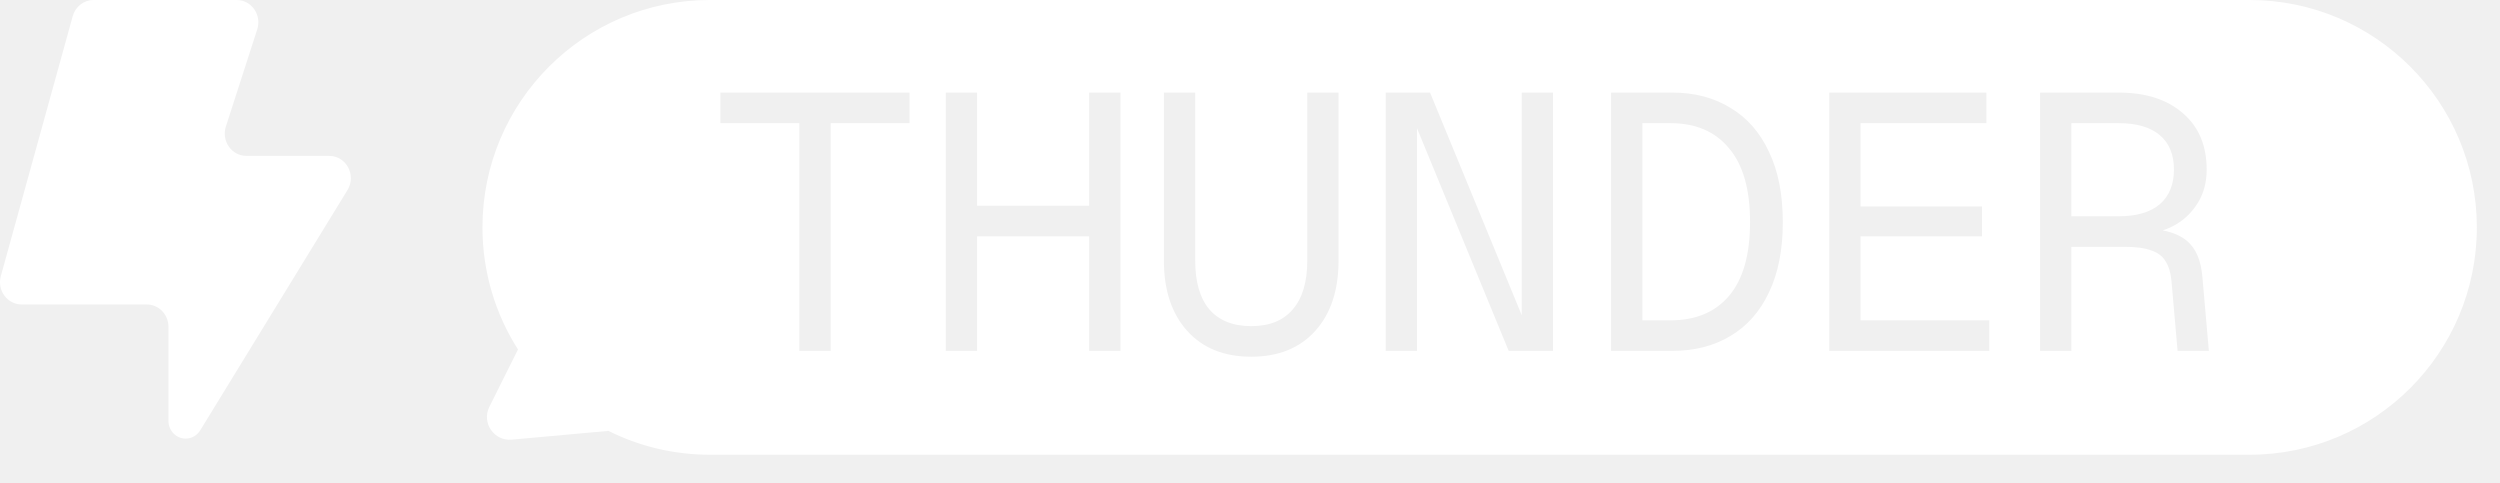
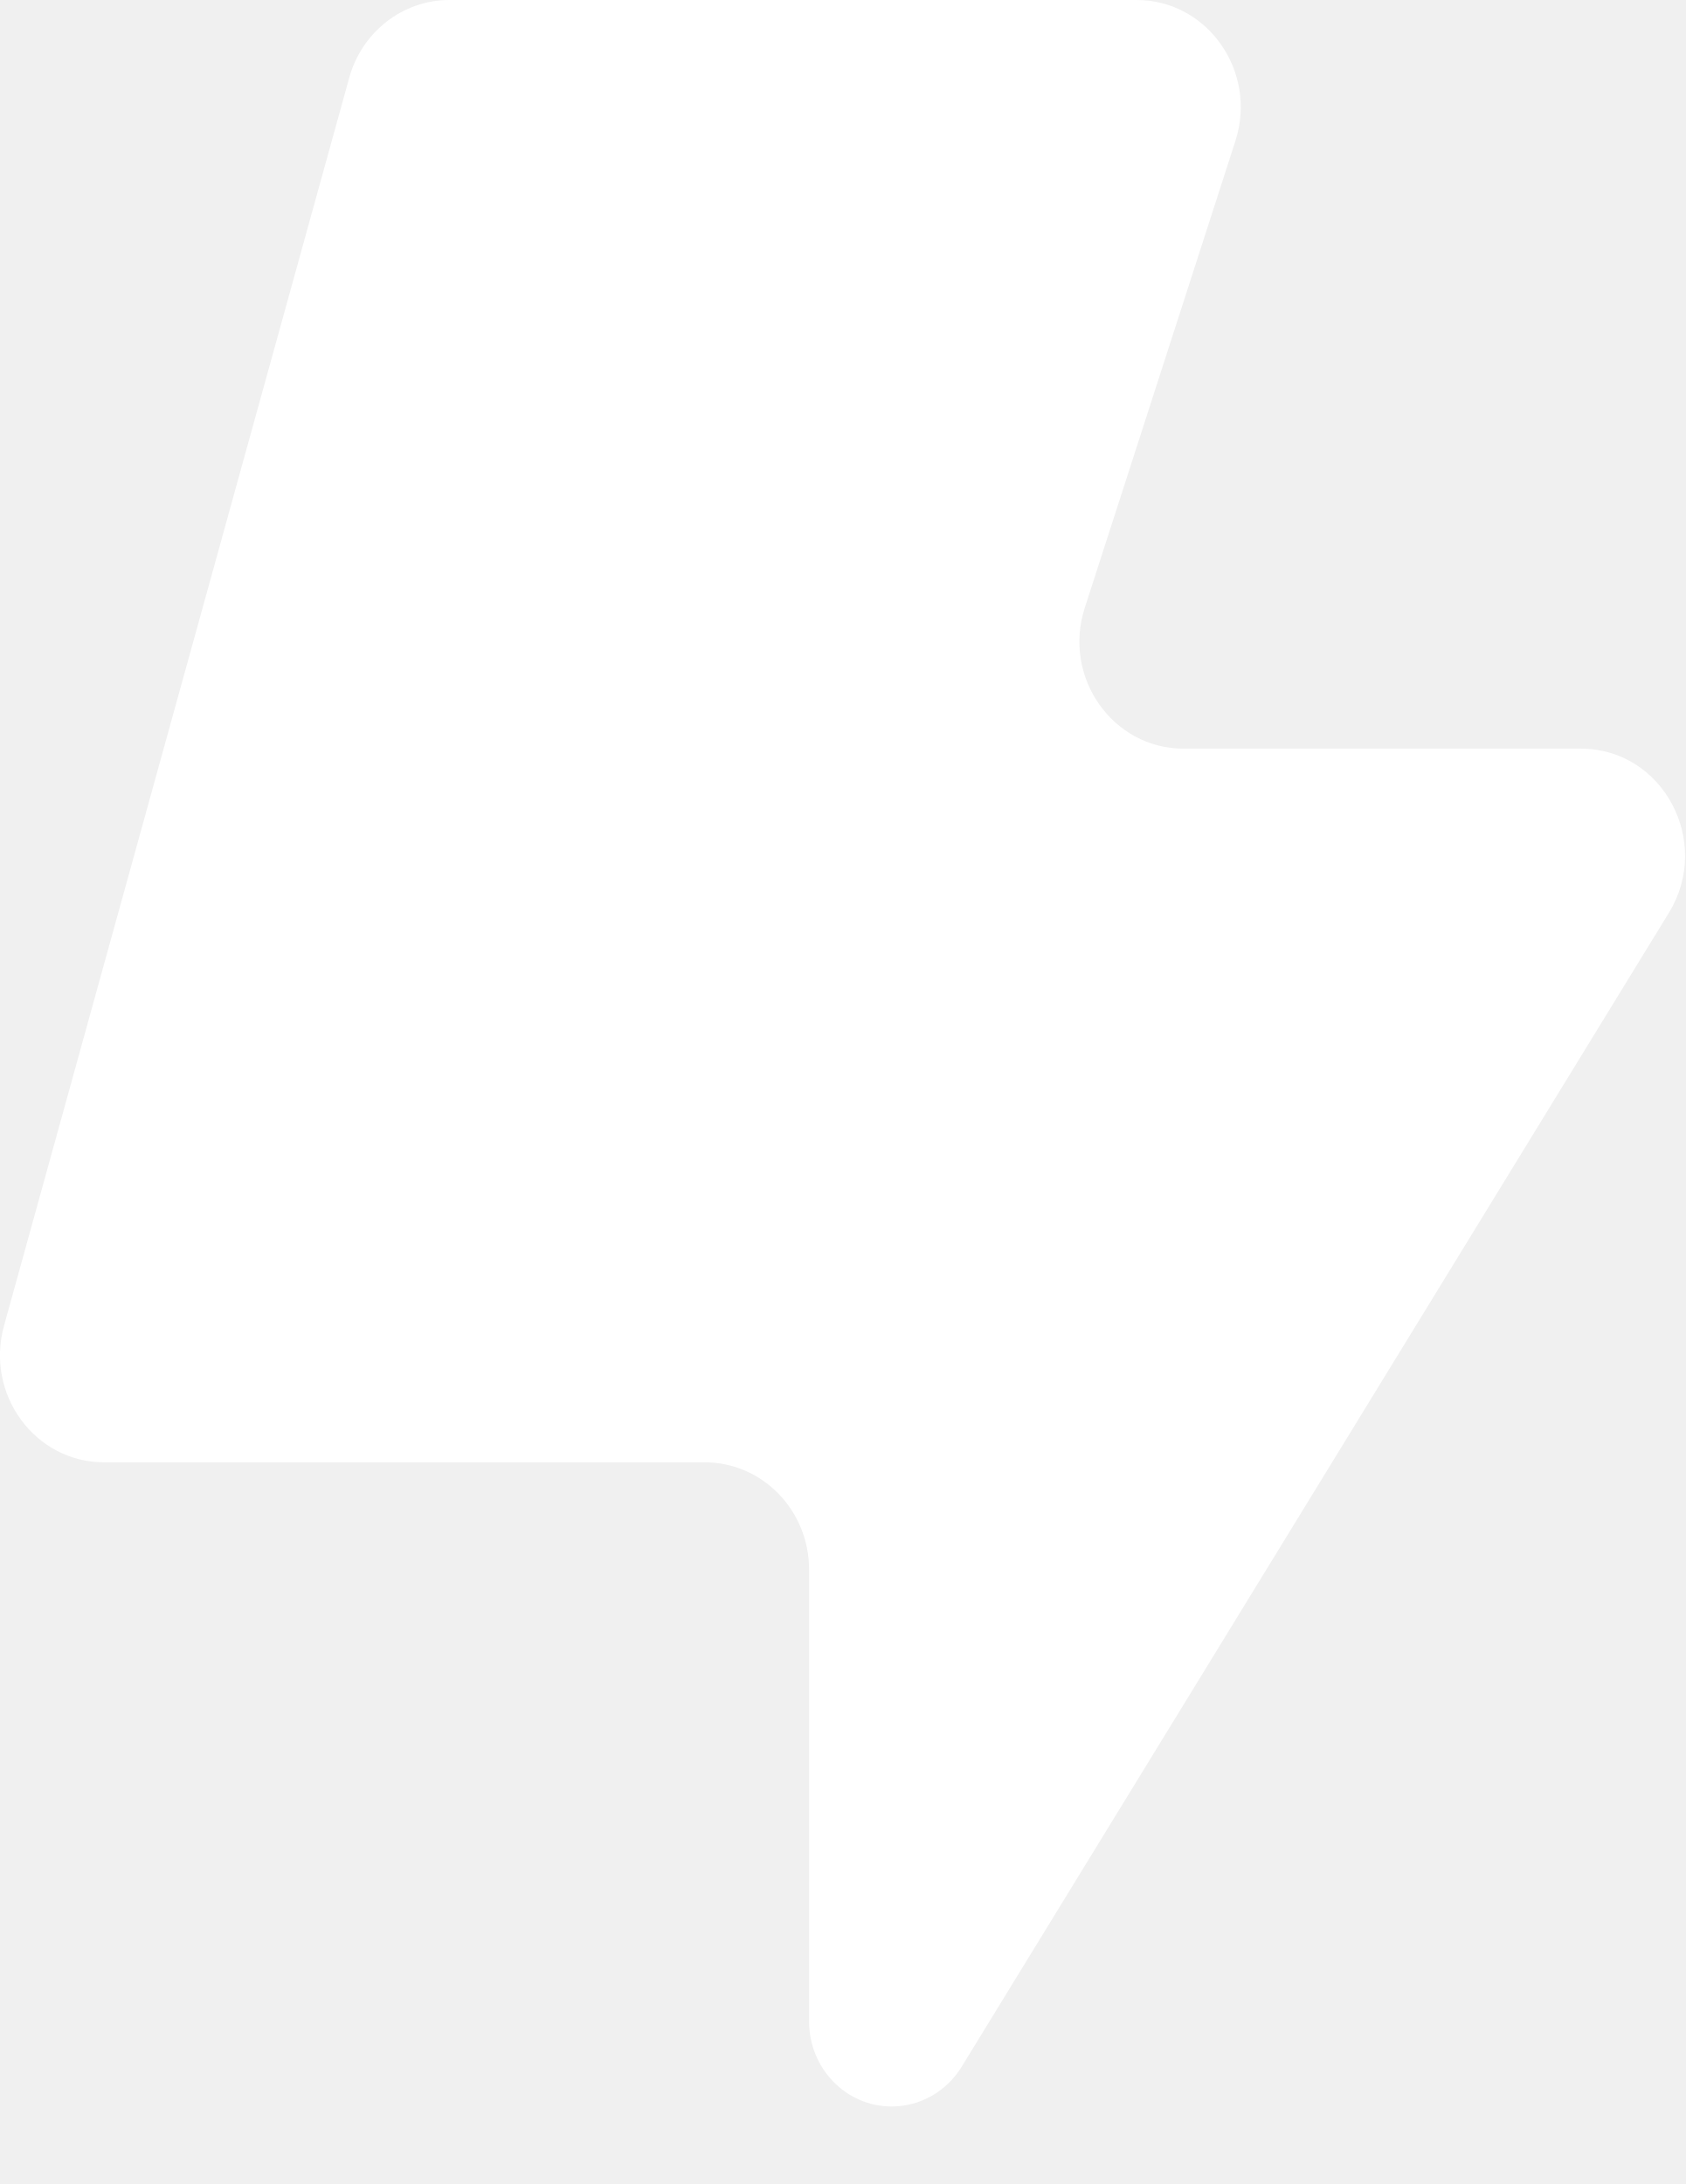
- <svg xmlns="http://www.w3.org/2000/svg" width="57" height="11" viewBox="0 0 57 11" fill="none">
-   <path d="M51.288 0C54.151 4.53529e-05 56.471 2.321 56.472 5.184C56.472 8.047 54.151 10.368 51.288 10.368H16.184C15.353 10.368 14.568 10.172 13.872 9.824L11.668 10.024C11.264 10.061 10.976 9.64 11.157 9.276L11.81 7.968C11.298 7.164 11 6.208 11 5.184C11 2.321 13.321 0 16.184 0H51.288ZM26.537 2.111V5.943C26.537 6.618 26.715 7.151 27.068 7.544C27.422 7.937 27.909 8.133 28.528 8.133C29.148 8.133 29.634 7.937 29.988 7.544C30.342 7.151 30.518 6.618 30.519 5.943V2.111H29.806V5.943C29.806 6.43 29.695 6.8 29.474 7.055C29.258 7.309 28.943 7.436 28.528 7.436C28.114 7.436 27.795 7.309 27.574 7.055C27.359 6.8 27.251 6.43 27.251 5.943V2.111H26.537ZM16.425 2.111V2.808H18.225V8H18.939V2.808H20.738V2.111H16.425ZM21.564 2.111V8H22.277V5.388H24.832V8H25.546V2.111H24.832V4.69H22.277V2.111H21.564ZM31.594 2.111V8H32.308V2.924L34.398 8H35.409V2.111H34.696V7.188L32.605 2.111H31.594ZM36.733 2.111V8H38.127C38.636 8 39.078 7.887 39.454 7.66C39.836 7.434 40.128 7.102 40.333 6.665C40.543 6.228 40.648 5.694 40.648 5.063C40.648 4.433 40.543 3.9 40.333 3.463C40.128 3.021 39.836 2.686 39.454 2.459C39.078 2.227 38.636 2.111 38.127 2.111H36.733ZM41.707 2.111V8H45.356V7.304H42.42V5.388H45.19V4.707H42.42V2.808H45.29V2.111H41.707ZM46.514 2.111V8H47.227V5.628H48.455C48.709 5.628 48.908 5.656 49.052 5.711C49.201 5.761 49.31 5.844 49.376 5.96C49.448 6.071 49.492 6.217 49.509 6.399L49.649 8H50.362L50.214 6.308C50.181 5.932 50.064 5.661 49.865 5.495C49.73 5.379 49.544 5.299 49.31 5.253C49.419 5.218 49.527 5.17 49.633 5.105C49.832 4.984 49.995 4.818 50.122 4.607C50.249 4.392 50.312 4.146 50.312 3.869C50.312 3.322 50.133 2.894 49.773 2.584C49.414 2.269 48.925 2.111 48.306 2.111H46.514ZM38.085 2.808C38.66 2.808 39.106 2.998 39.421 3.38C39.742 3.756 39.901 4.317 39.901 5.063C39.901 5.81 39.741 6.371 39.421 6.747C39.106 7.118 38.66 7.304 38.085 7.304H37.446V2.808H38.085ZM48.306 2.808C48.715 2.808 49.028 2.899 49.243 3.081C49.459 3.263 49.566 3.526 49.566 3.869C49.566 4.206 49.459 4.469 49.243 4.657C49.028 4.84 48.715 4.931 48.306 4.931H47.227V2.808H48.306Z" fill="white" />
-   <path d="M5.396 0C5.733 1.70907e-06 5.971 0.34 5.865 0.669L5.15 2.885C5.044 3.214 5.281 3.554 5.618 3.554H7.505C7.894 3.554 8.131 3.995 7.923 4.333L4.565 9.812C4.493 9.929 4.368 10 4.233 10C4.016 10 3.841 9.819 3.841 9.596V7.451C3.841 7.17 3.619 6.942 3.347 6.942H0.494C0.166 6.942 -0.071 6.619 0.019 6.294L1.658 0.369C1.718 0.151 1.912 0 2.133 0H5.396Z" fill="white" />
+ <svg xmlns="http://www.w3.org/2000/svg" width="8" height="10.368" viewBox="0 0 8 10.368" fill="none">
+   <path d="M5.396 0C5.733 0 5.971 0.34 5.865 0.669L5.15 2.885C5.043 3.214 5.282 3.554 5.618 3.554H7.505C7.894 3.554 8.13 3.995 7.923 4.333L4.565 9.812C4.493 9.929 4.368 10 4.233 10C4.016 10 3.841 9.819 3.841 9.596V7.451C3.841 7.17 3.619 6.942 3.346 6.942H0.494C0.166 6.942 -0.071 6.619 0.019 6.294L1.658 0.369C1.718 0.151 1.913 0 2.133 0H5.396Z" fill="white" />
</svg>
